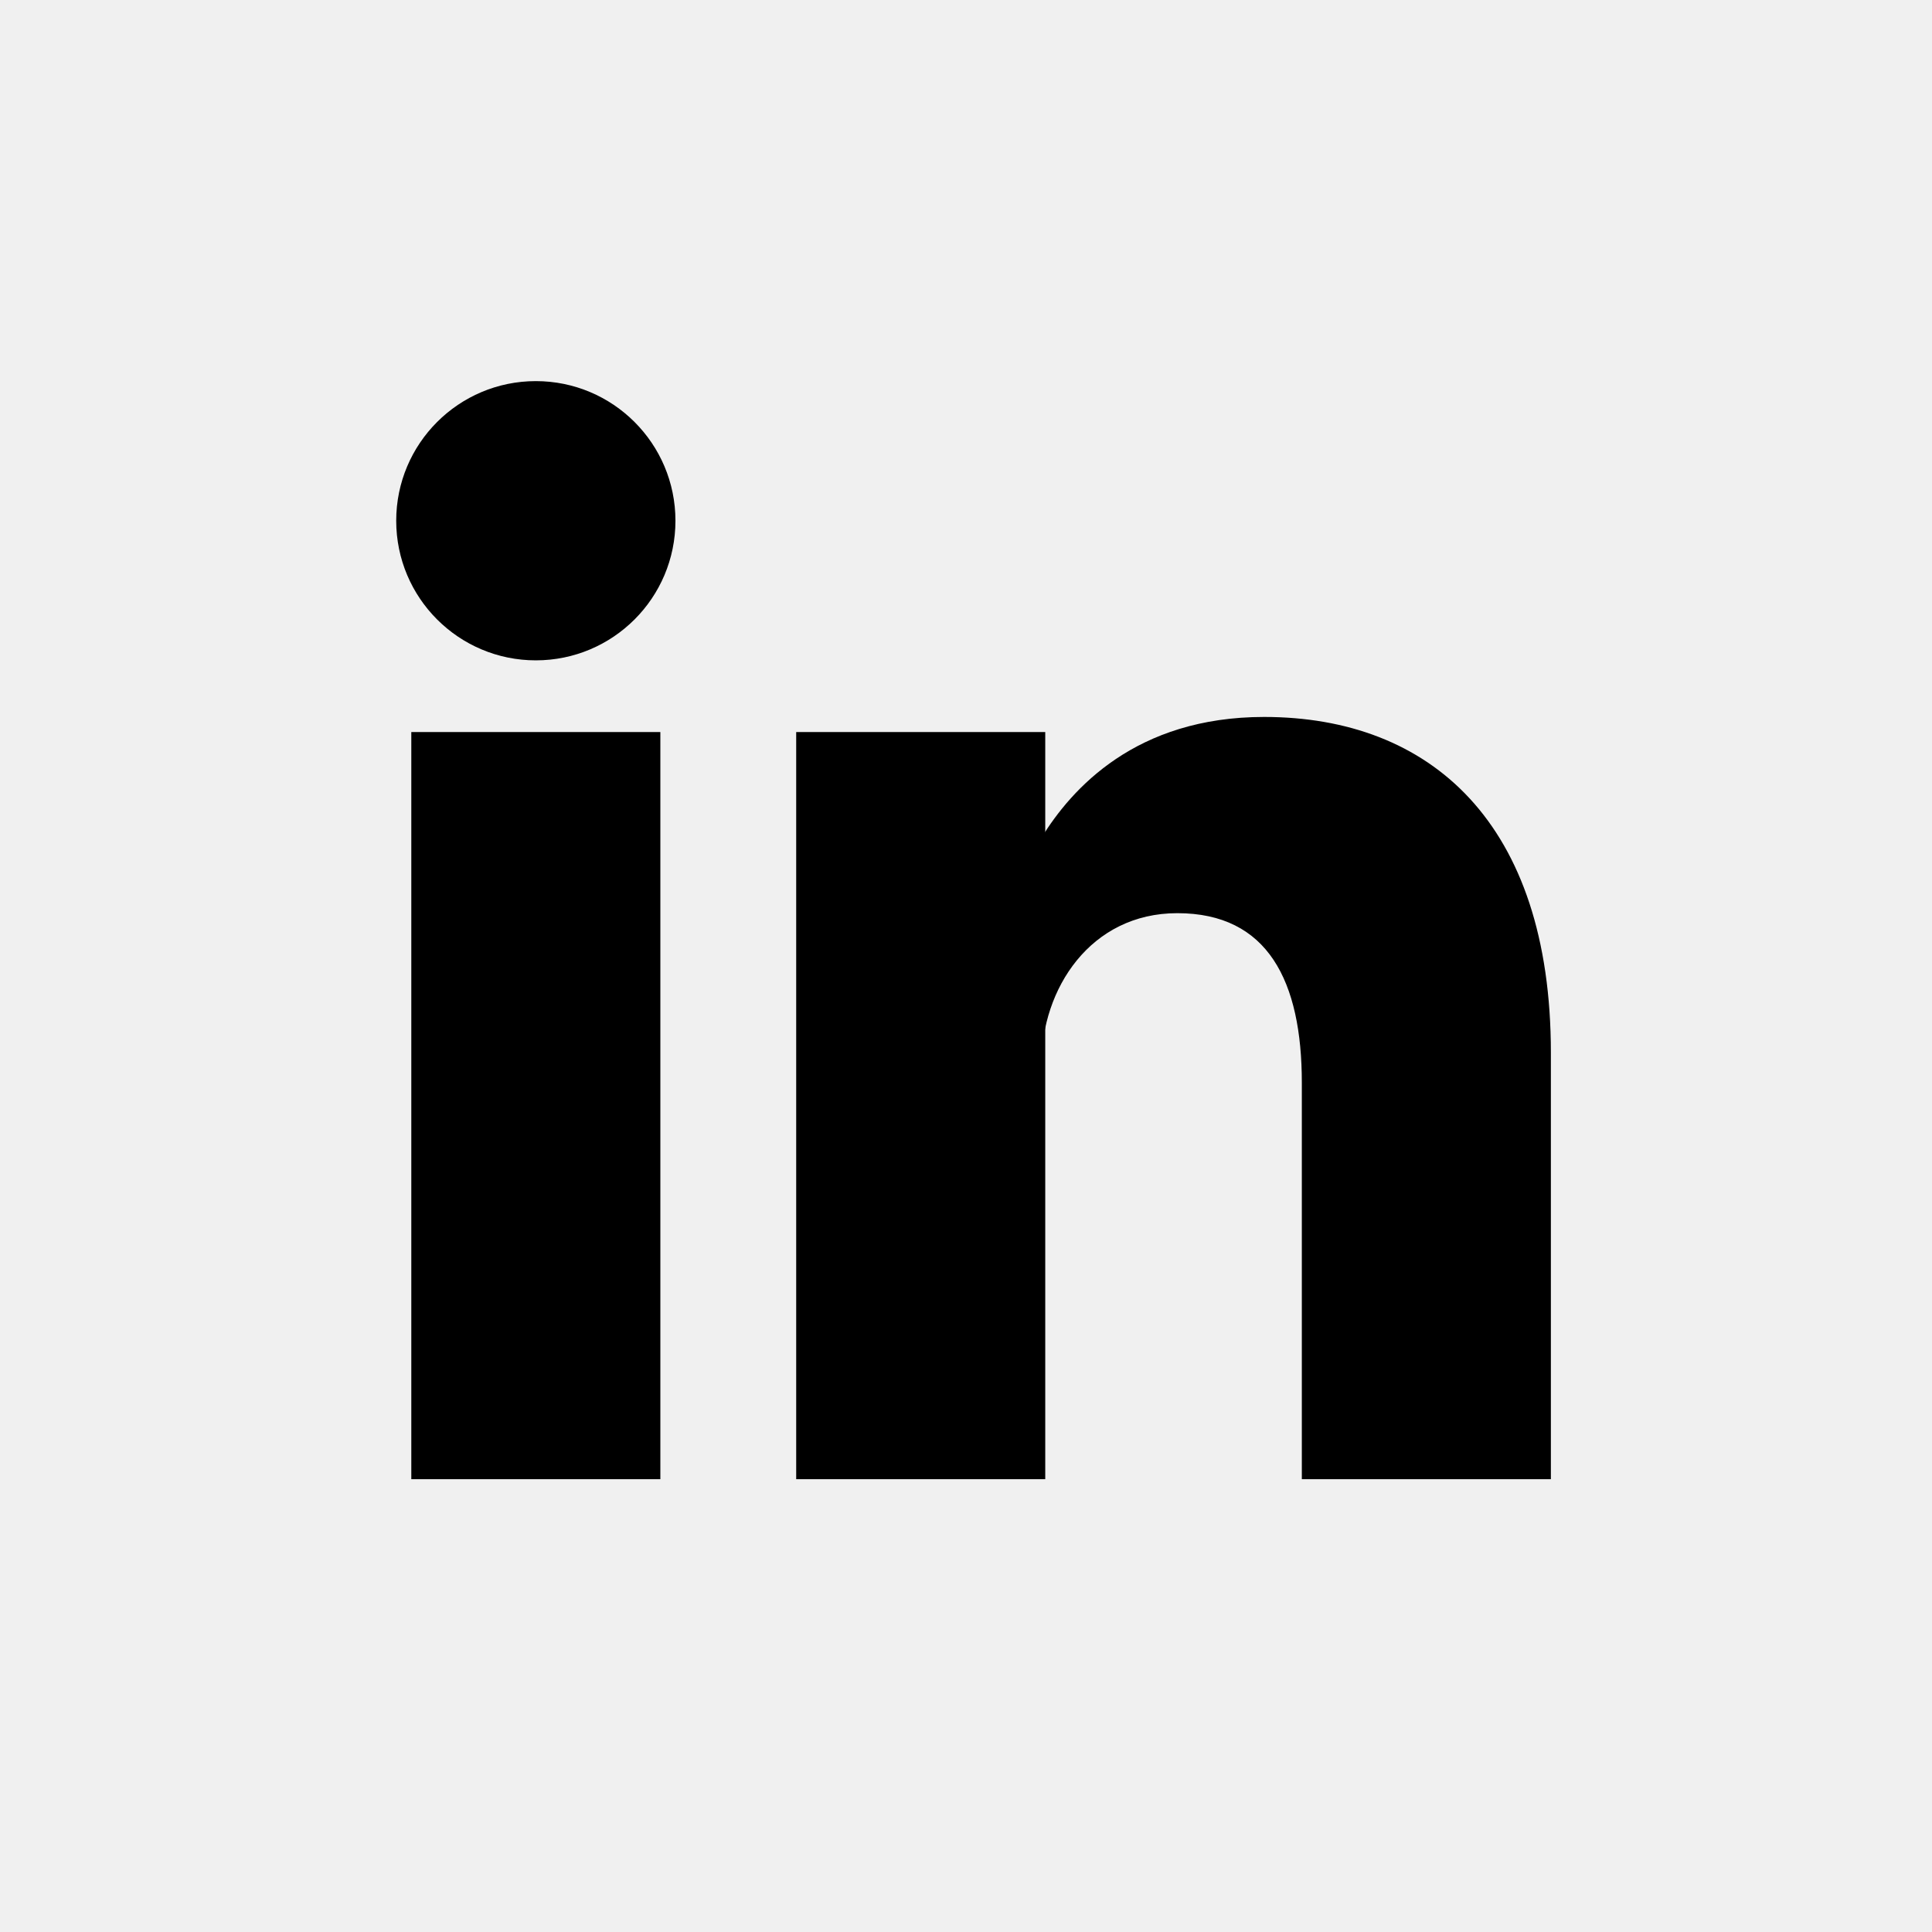
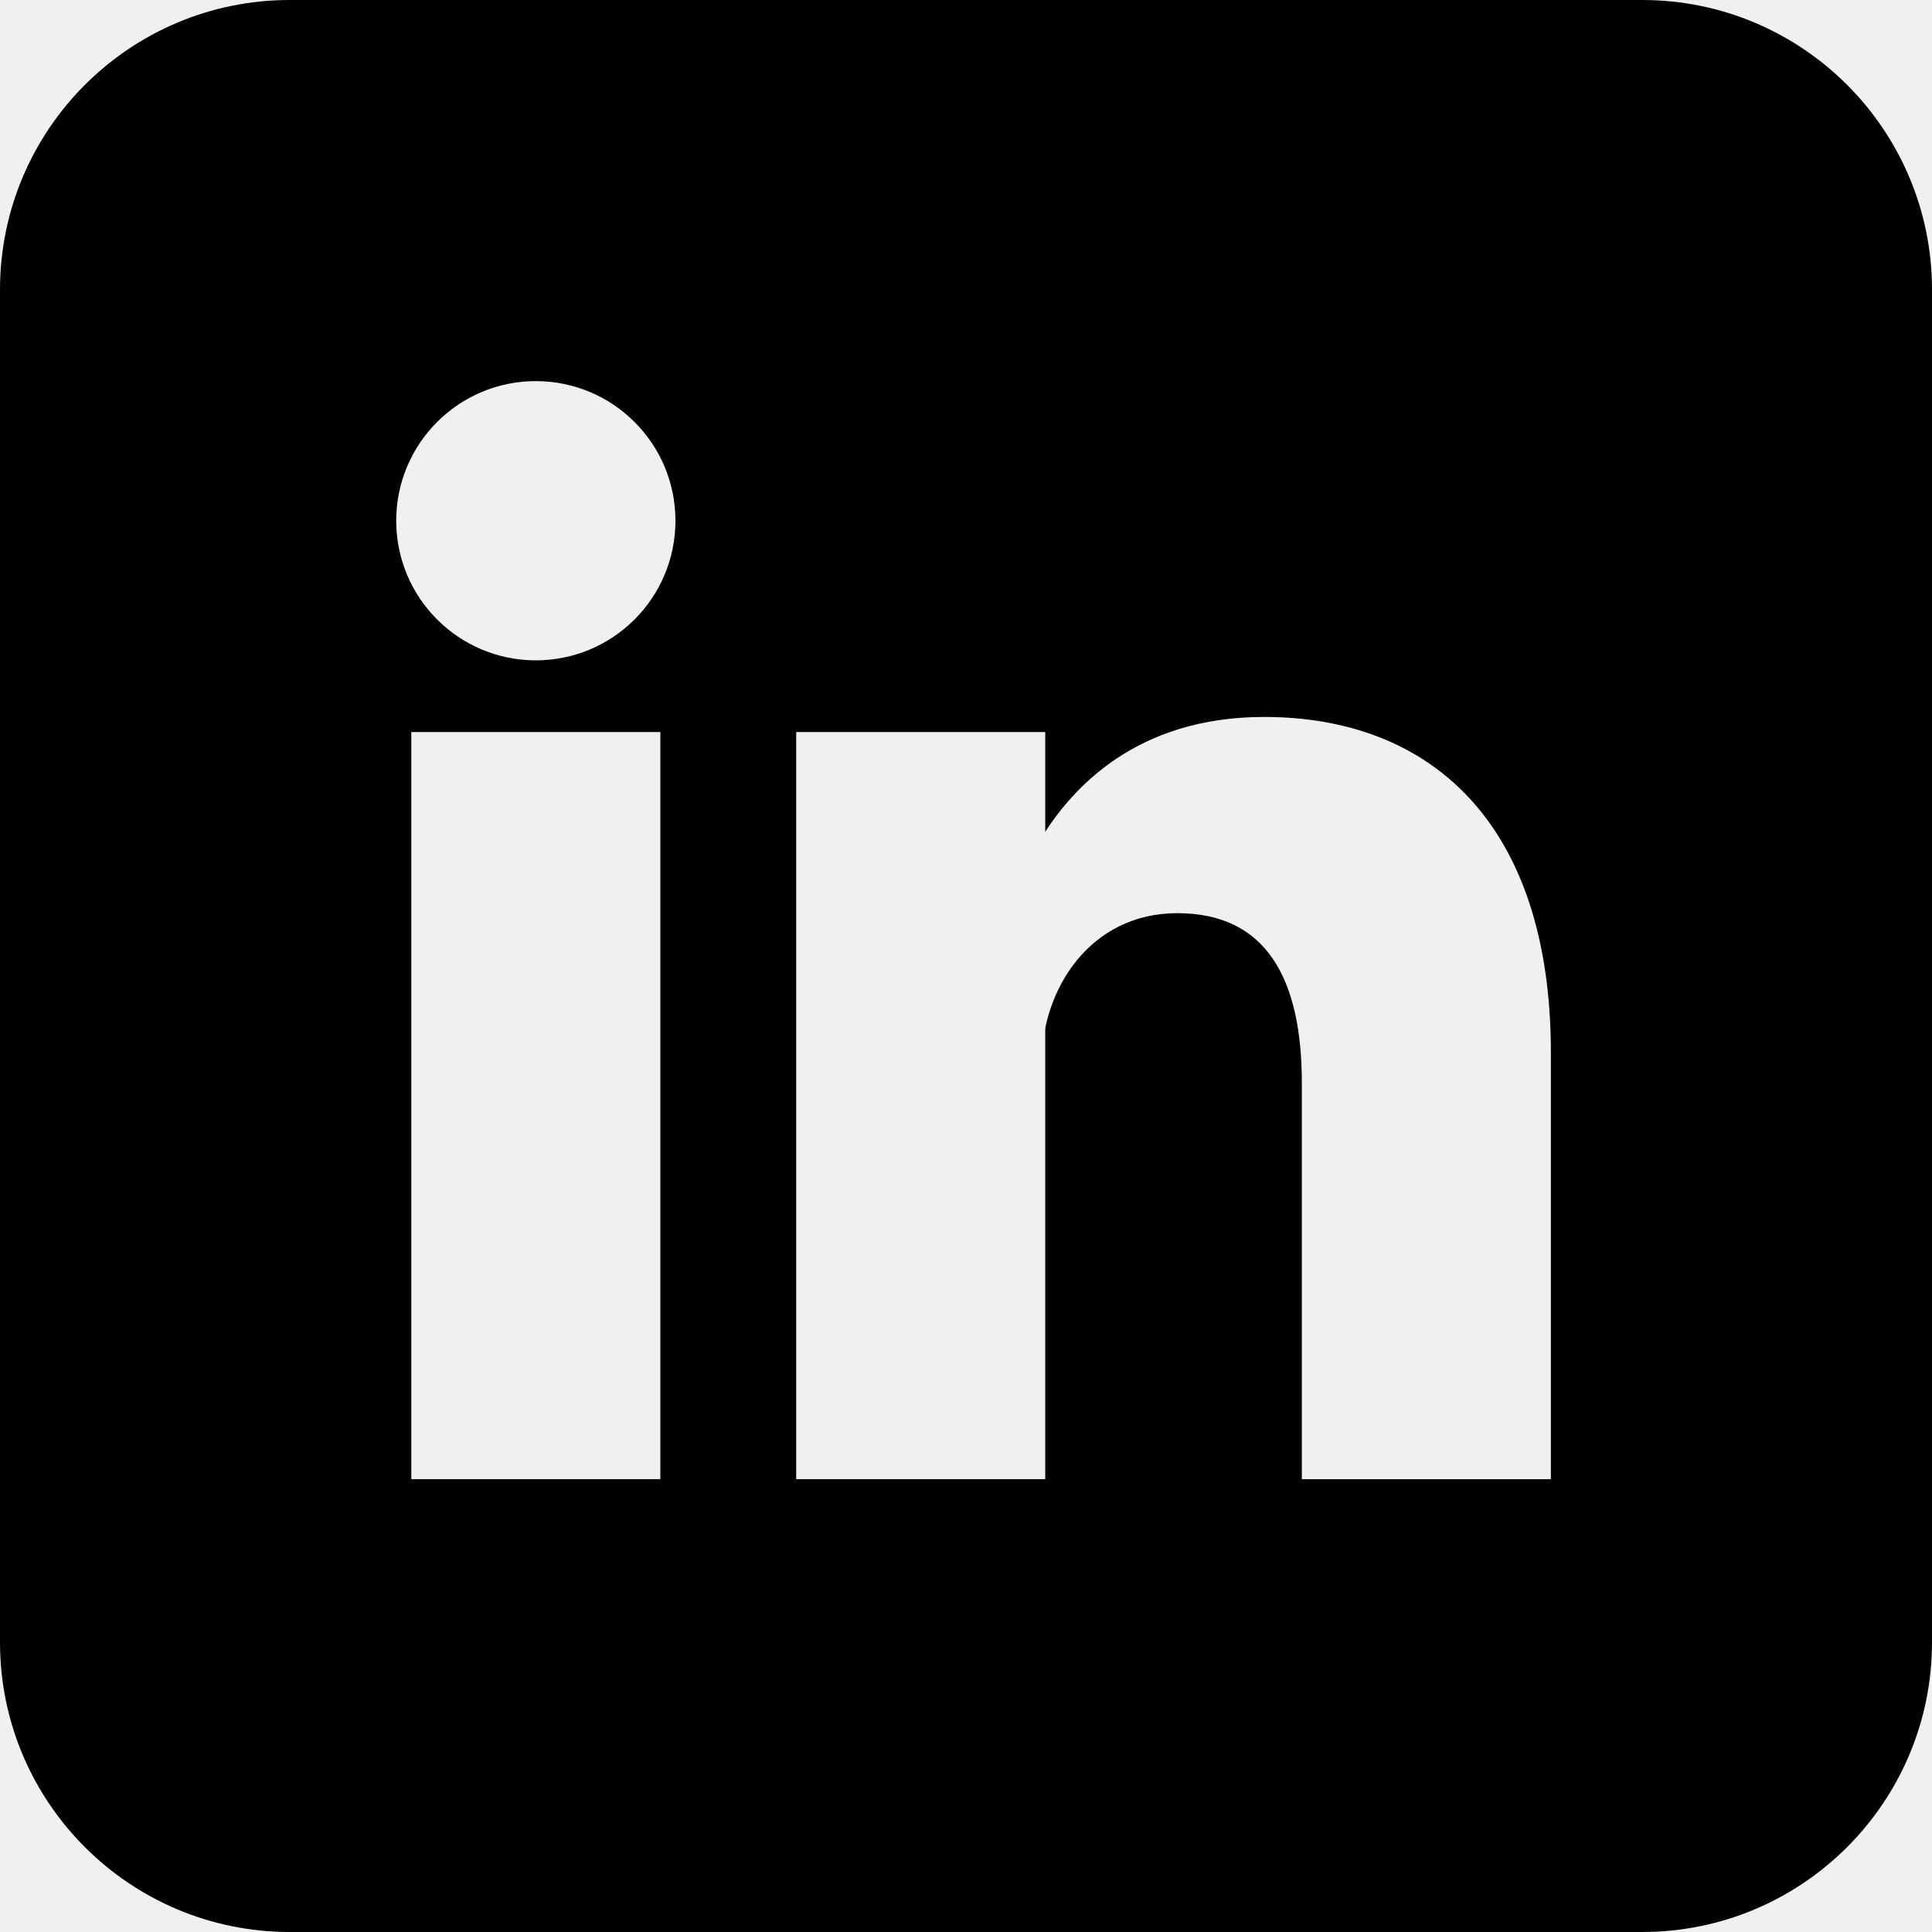
<svg viewBox="0 0 512 512" aria-hidden="true">
-   <circle fill="currentColor" cx="142" cy="138" r="37" />
-   <path fill="currentColor" d="M276 282c0-20 13-40 36-40 24 0 33 18 33 45v105h66V279c0-61-32-89-76-89-34 0-51 19-59 32" />
-   <path stroke="currentColor" stroke-width="66" d="M244 194v198M142 194v198" />
+   <mask id="icon-linkedin-cut" maskUnits="userSpaceOnUse" x="0" y="0" width="512" height="512">
+     <rect width="512" height="512" fill="#fff" />
+     <circle cx="142" cy="138" r="37" fill="#000" />
+     <path fill="#000" d="M276 282c0-20 13-40 36-40 24 0 33 18 33 45v105h66V279c0-61-32-89-76-89-34 0-51 19-59 32" />
+     <path stroke="#000" stroke-width="66" d="M244 194v198M142 194v198" />
+   </mask>
+   <rect width="512" height="512" rx="15%" fill="currentColor" mask="url(#icon-linkedin-cut)" />
</svg>
